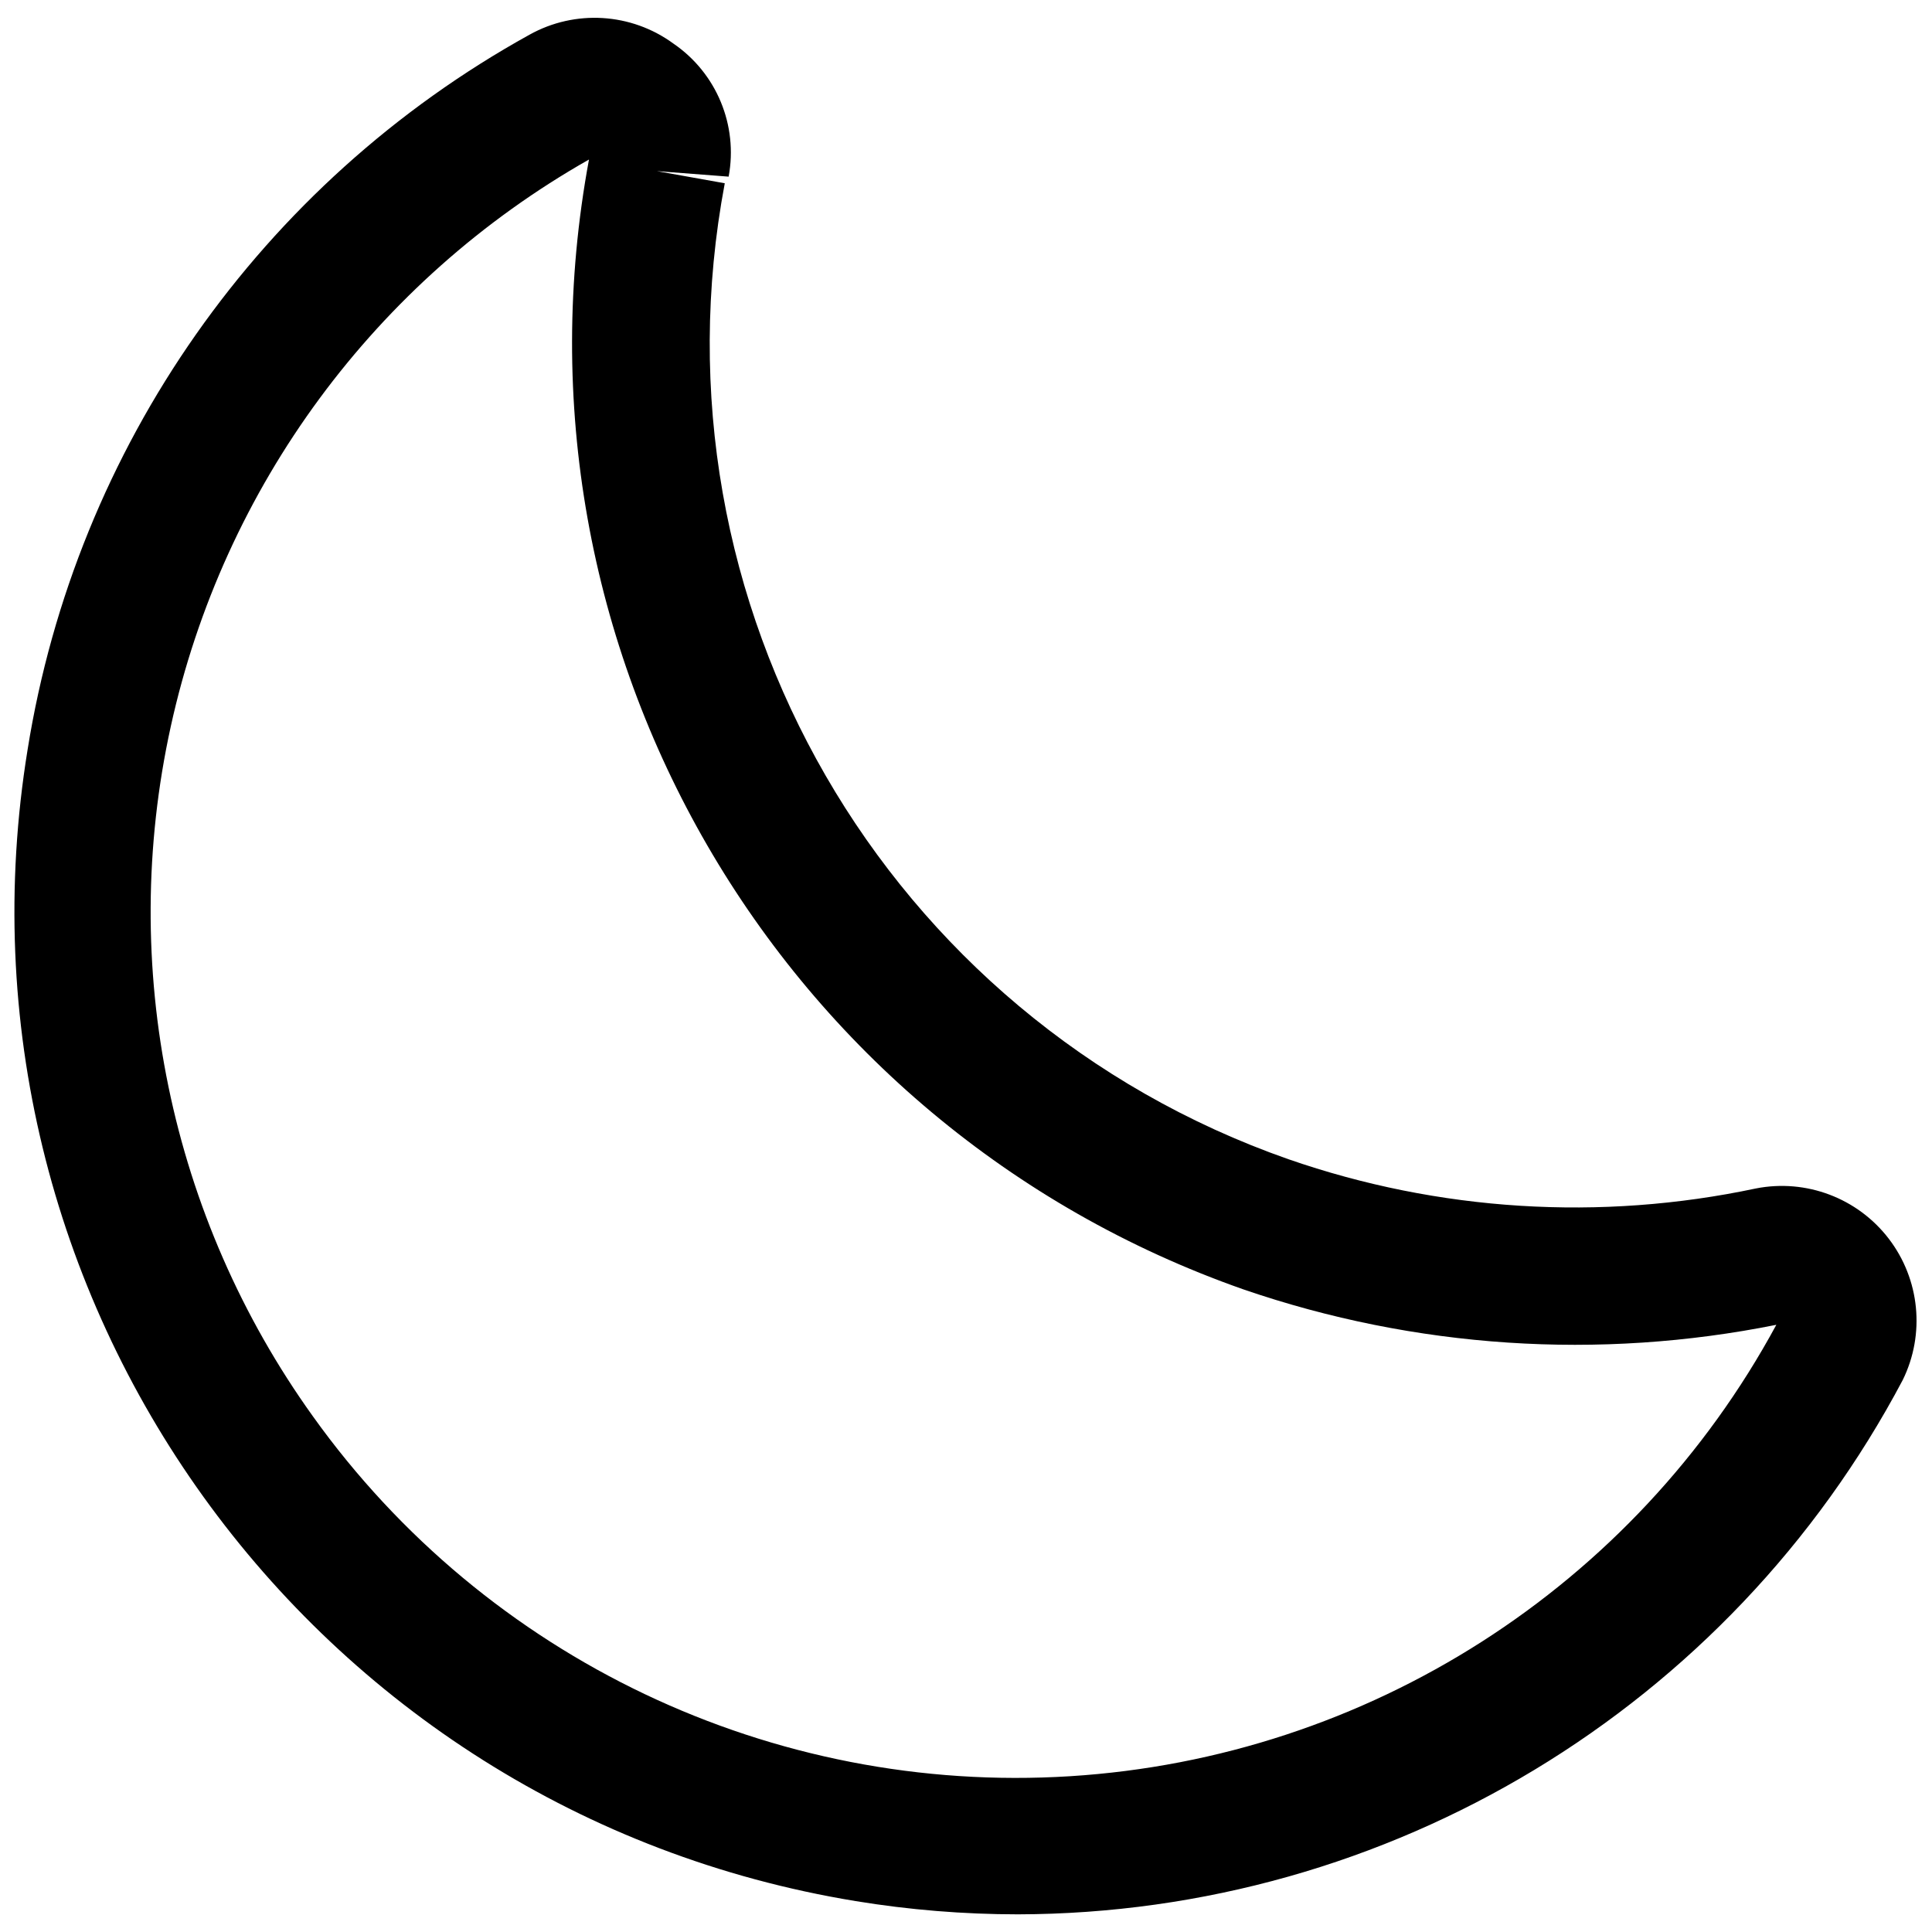
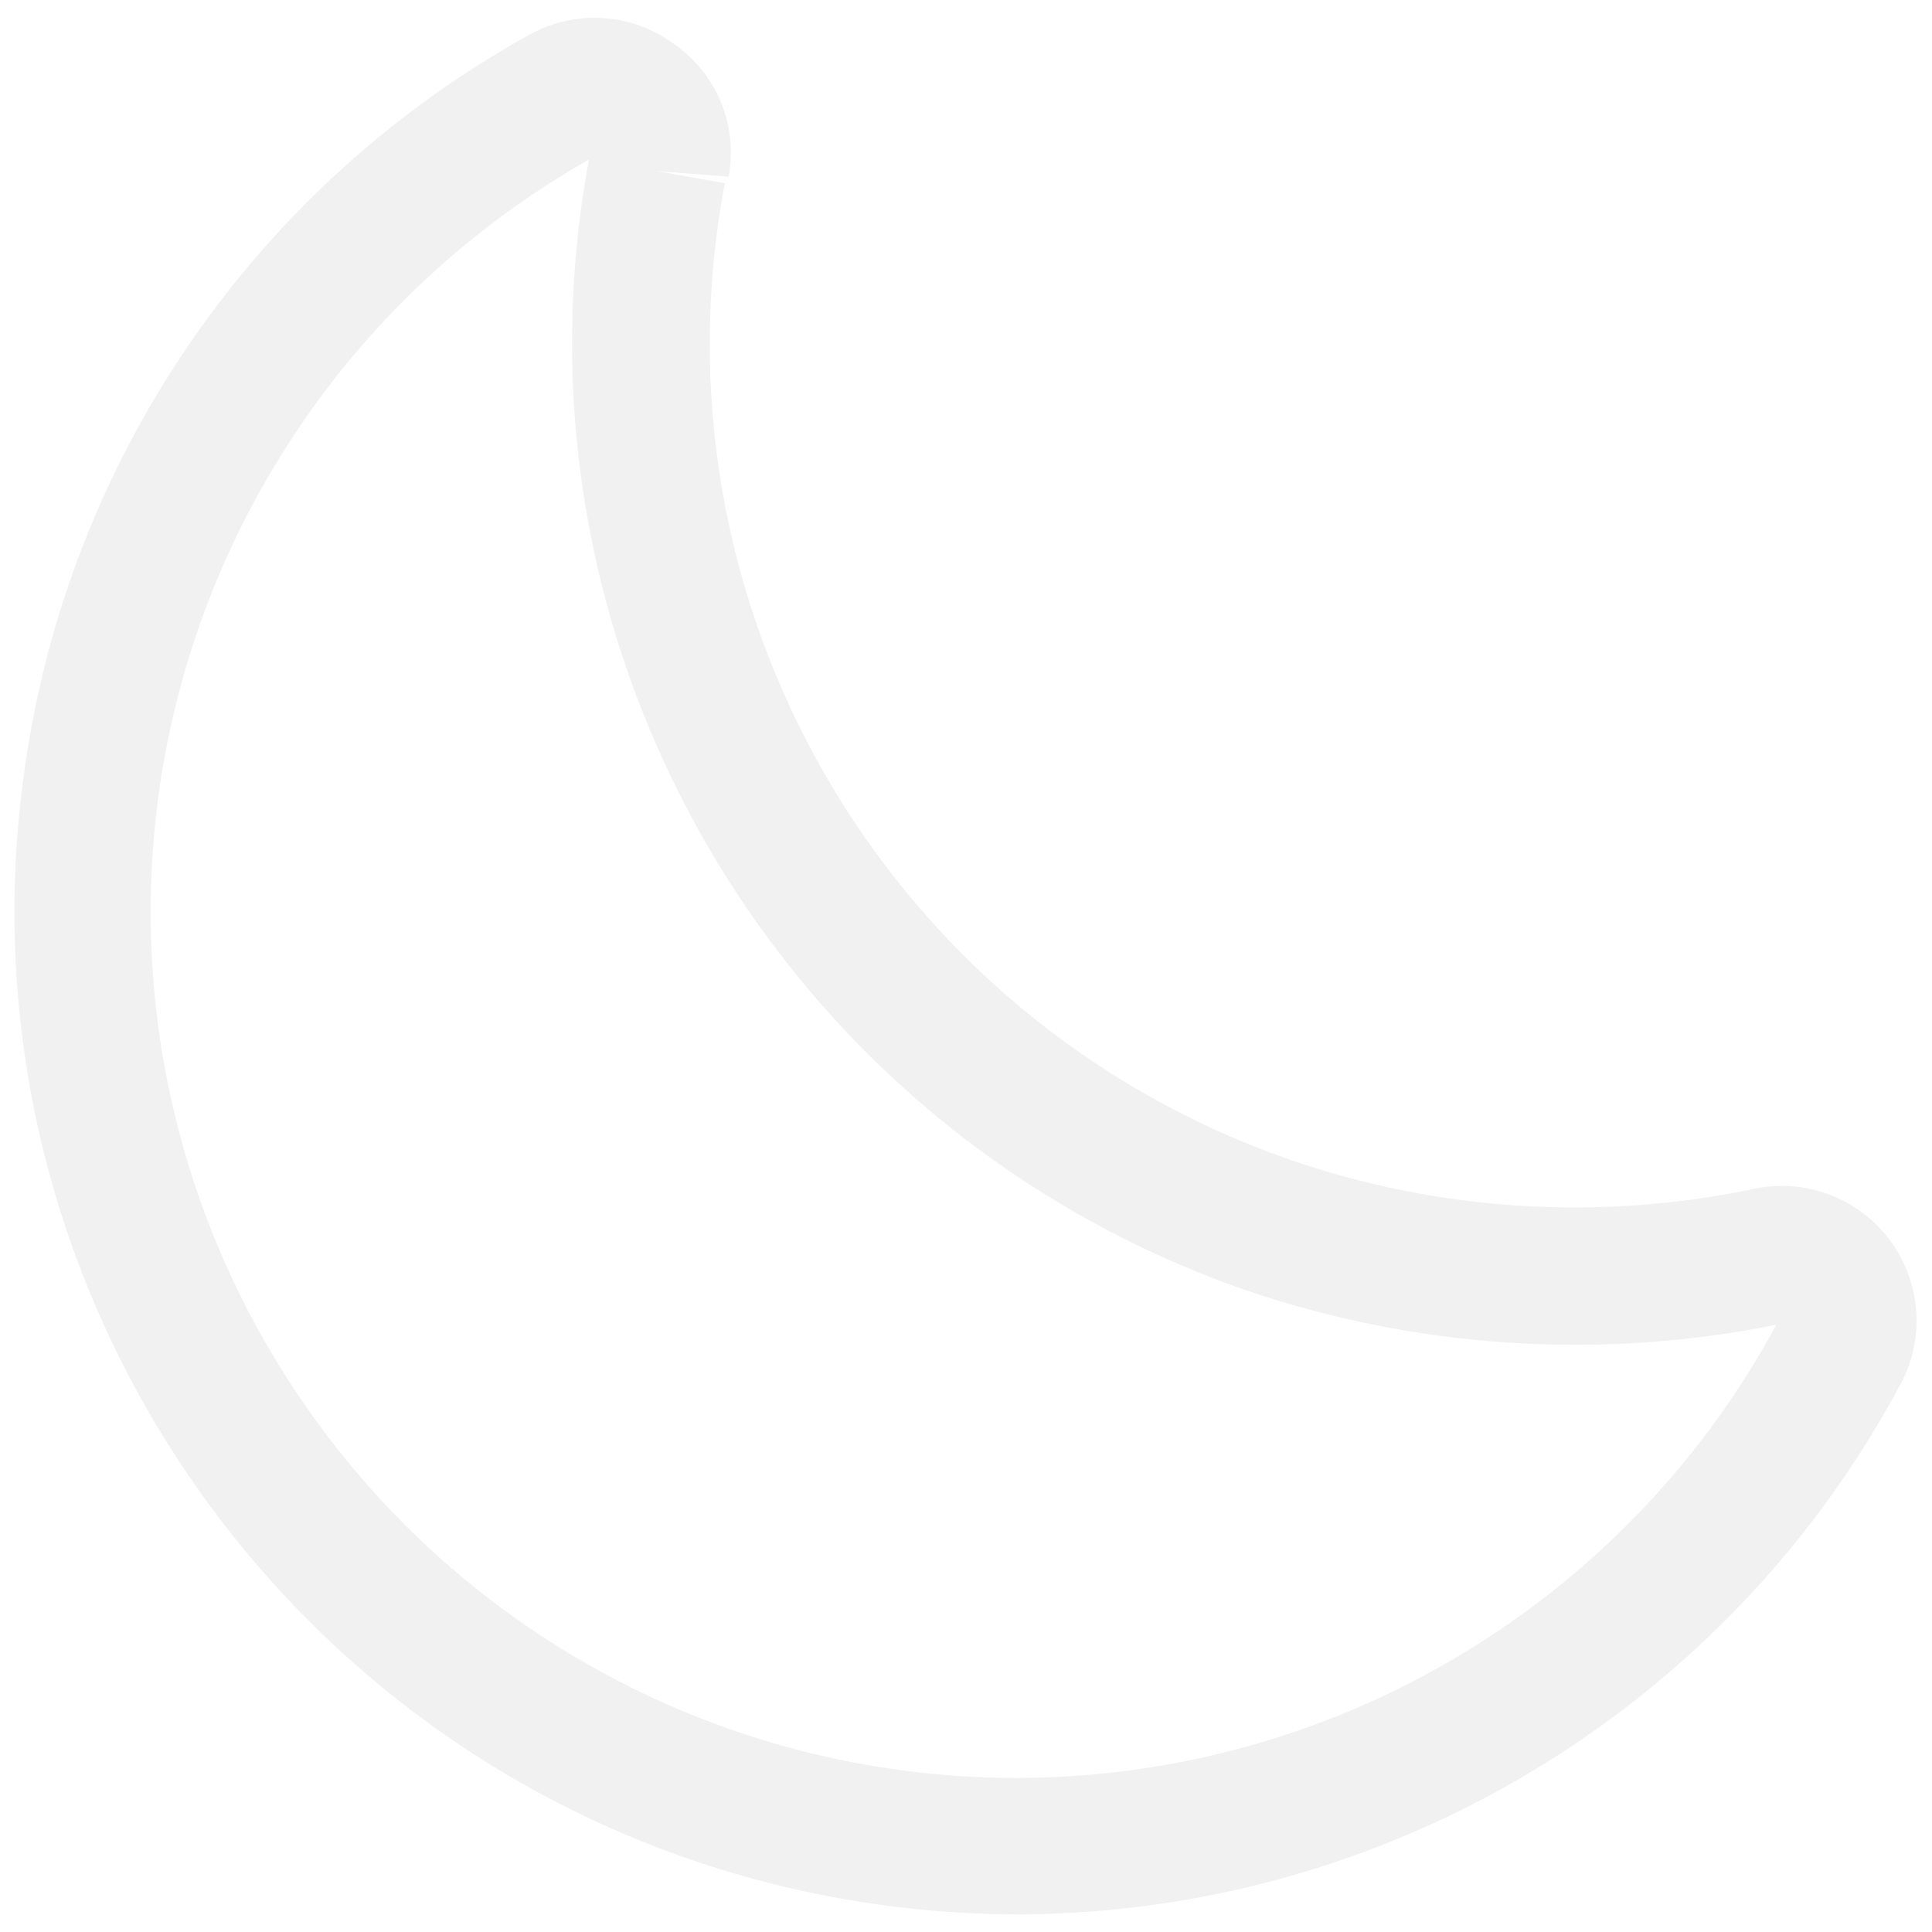
- <svg xmlns="http://www.w3.org/2000/svg" fill="#000000" width="800px" height="800px" viewBox="0 0 35 35" data-name="Layer 2" id="Layer_2">
+ <svg xmlns="http://www.w3.org/2000/svg" fill="#f1f1f1" width="800px" height="800px" viewBox="0 0 35 35" data-name="Layer 2" id="Layer_2">
  <path d="M18.44,34.68a18.22,18.22,0,0,1-2.94-.24,18.18,18.18,0,0,1-15-20.86A18.06,18.06,0,0,1,9.59.63,2.42,2.42,0,0,1,12.2.79a2.39,2.39,0,0,1,1,2.41L11.9,3.1l1.23.22A15.66,15.66,0,0,0,23.34,21h0a15.82,15.82,0,0,0,8.47.53A2.44,2.44,0,0,1,34.47,25,18.18,18.18,0,0,1,18.44,34.68ZM10.67,2.89a15.67,15.67,0,0,0-5,22.77A15.66,15.66,0,0,0,32.18,24a18.49,18.49,0,0,1-9.65-.64A18.18,18.18,0,0,1,10.67,2.89Z" />
</svg>
